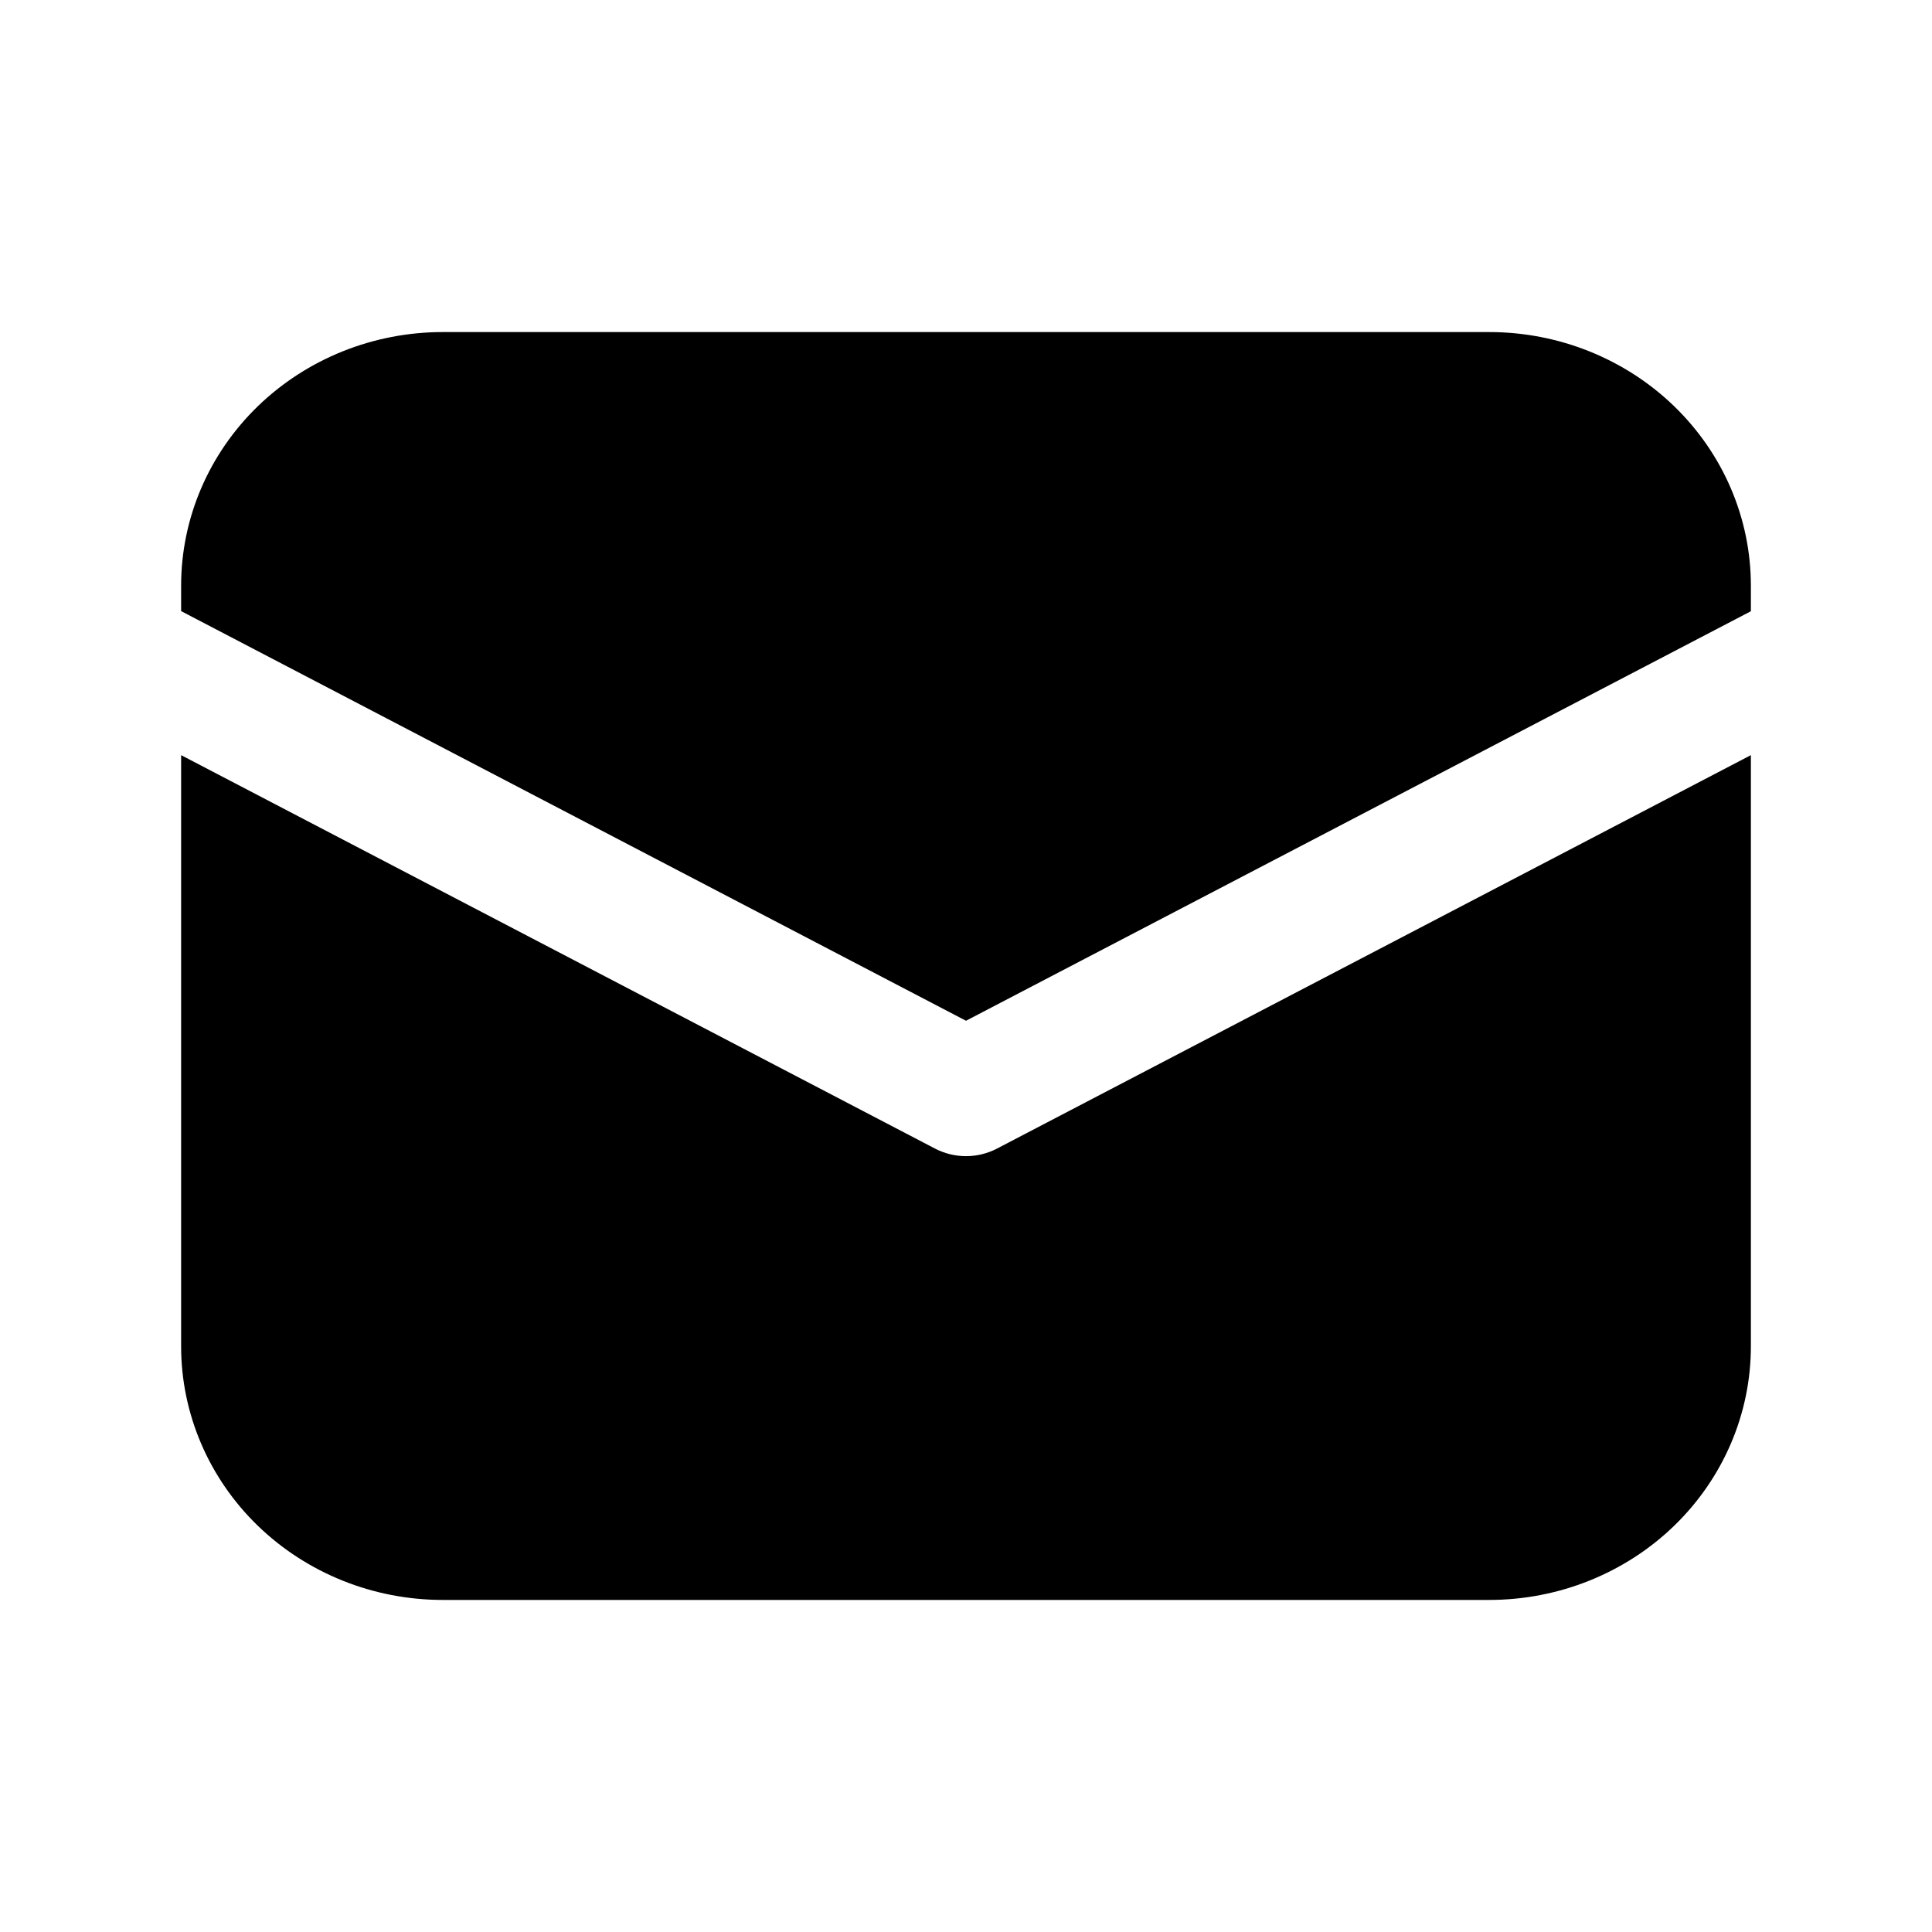
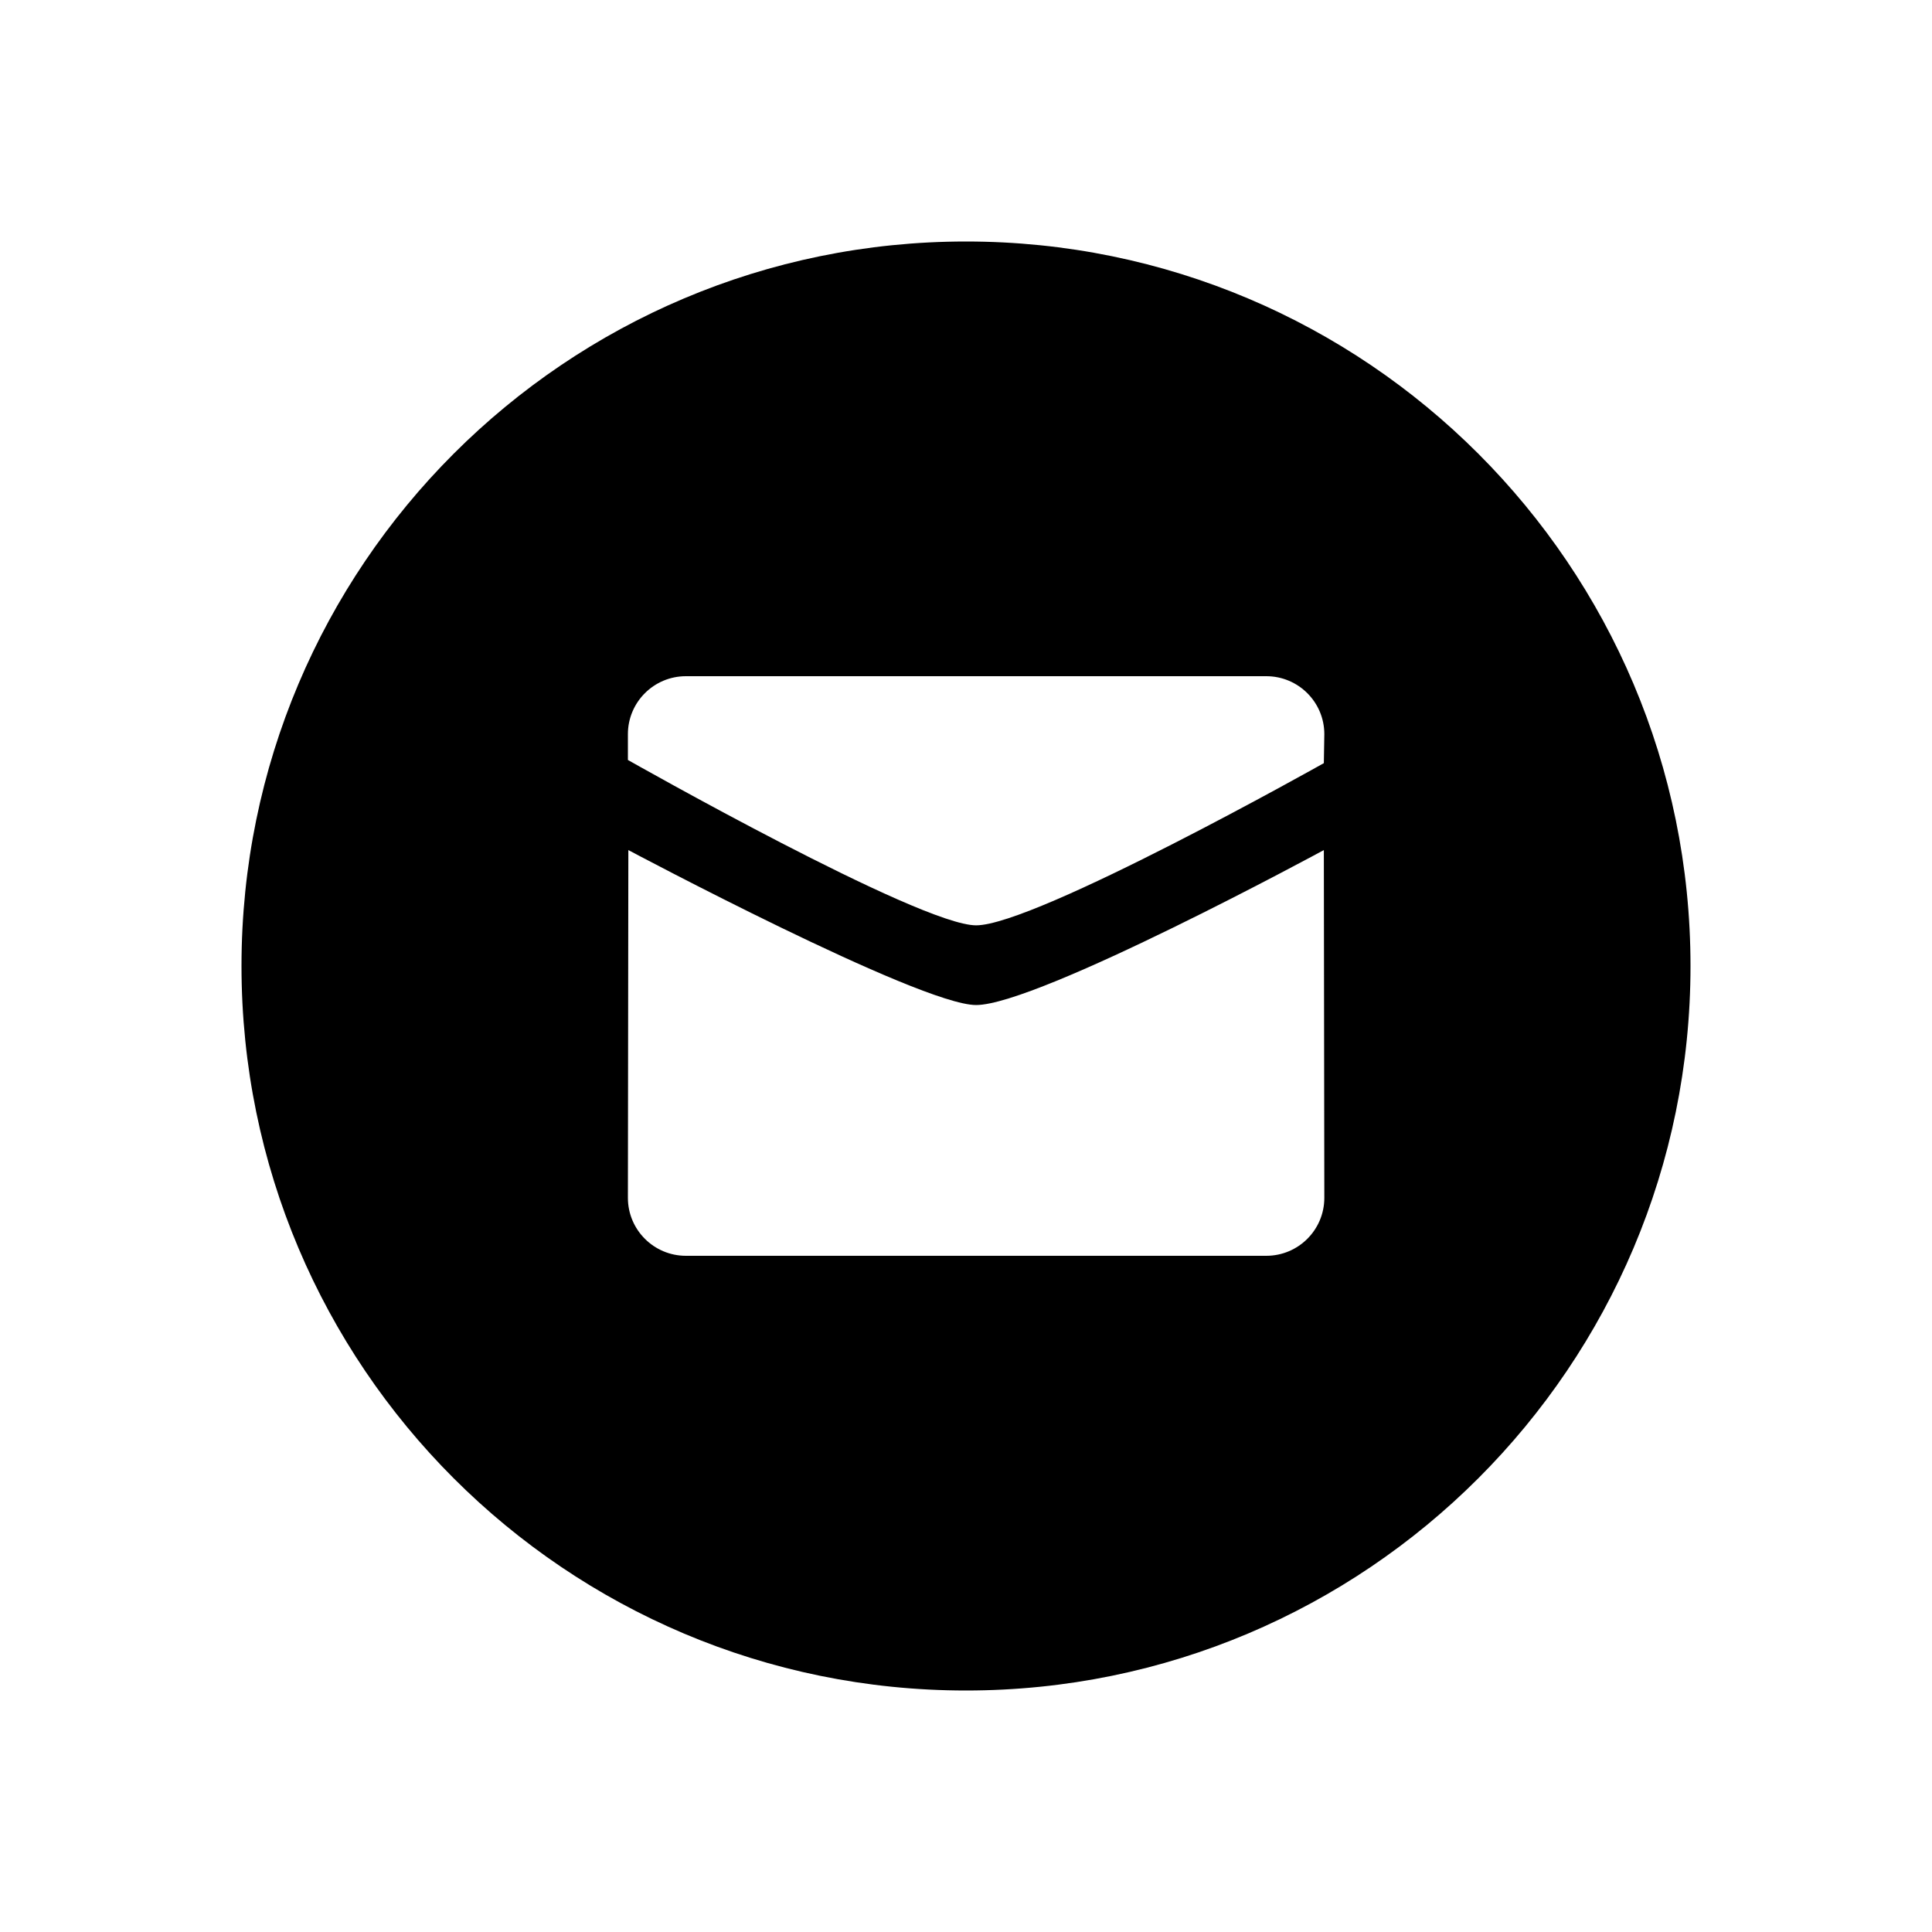
<svg xmlns="http://www.w3.org/2000/svg" viewBox="0 0 64 64" fill="currentColor">
-   <path d="M14.667 11C12.368 11 10.164 11.885 8.538 13.46C6.913 15.036 6 17.172 6 19.4V20.244L32 33.814L58 20.248V19.4C58 17.172 57.087 15.036 55.462 13.46C53.836 11.885 51.632 11 49.333 11H14.667Z" />
-   <path d="M58 25.015L33.027 38.048C32.711 38.213 32.358 38.299 32 38.299C31.642 38.299 31.289 38.213 30.973 38.048L6 25.015V44.6C6 46.828 6.913 48.964 8.538 50.54C10.164 52.115 12.368 53 14.667 53H49.333C51.632 53 53.836 52.115 55.462 50.54C57.087 48.964 58 46.828 58 44.6V25.015Z" />
+   <path fill-rule="evenodd" clip-rule="evenodd" d="M32 56C18.745 56 8 45.255 8 32C8 18.745 18.745 8 32 8C45.255 8 56 18.745 56 32C56 45.255 45.255 56 32 56ZM32.334 30.653C34.3 30.653 43.854 25.28 43.854 25.28L43.87 24.32C43.87 23.26 43.01 22.4 41.947 22.4H22.722C21.66 22.4 20.8 23.26 20.8 24.32V25.175C20.8 25.175 30.459 30.653 32.334 30.653ZM20.815 28.16C20.814 28.16 30.459 33.293 32.334 33.293C34.39 33.293 43.854 28.16 43.854 28.16L43.87 39.68C43.87 40.74 43.01 41.6 41.947 41.6H22.722C21.661 41.6 20.8 40.74 20.8 39.68L20.815 28.16Z" />
</svg>
